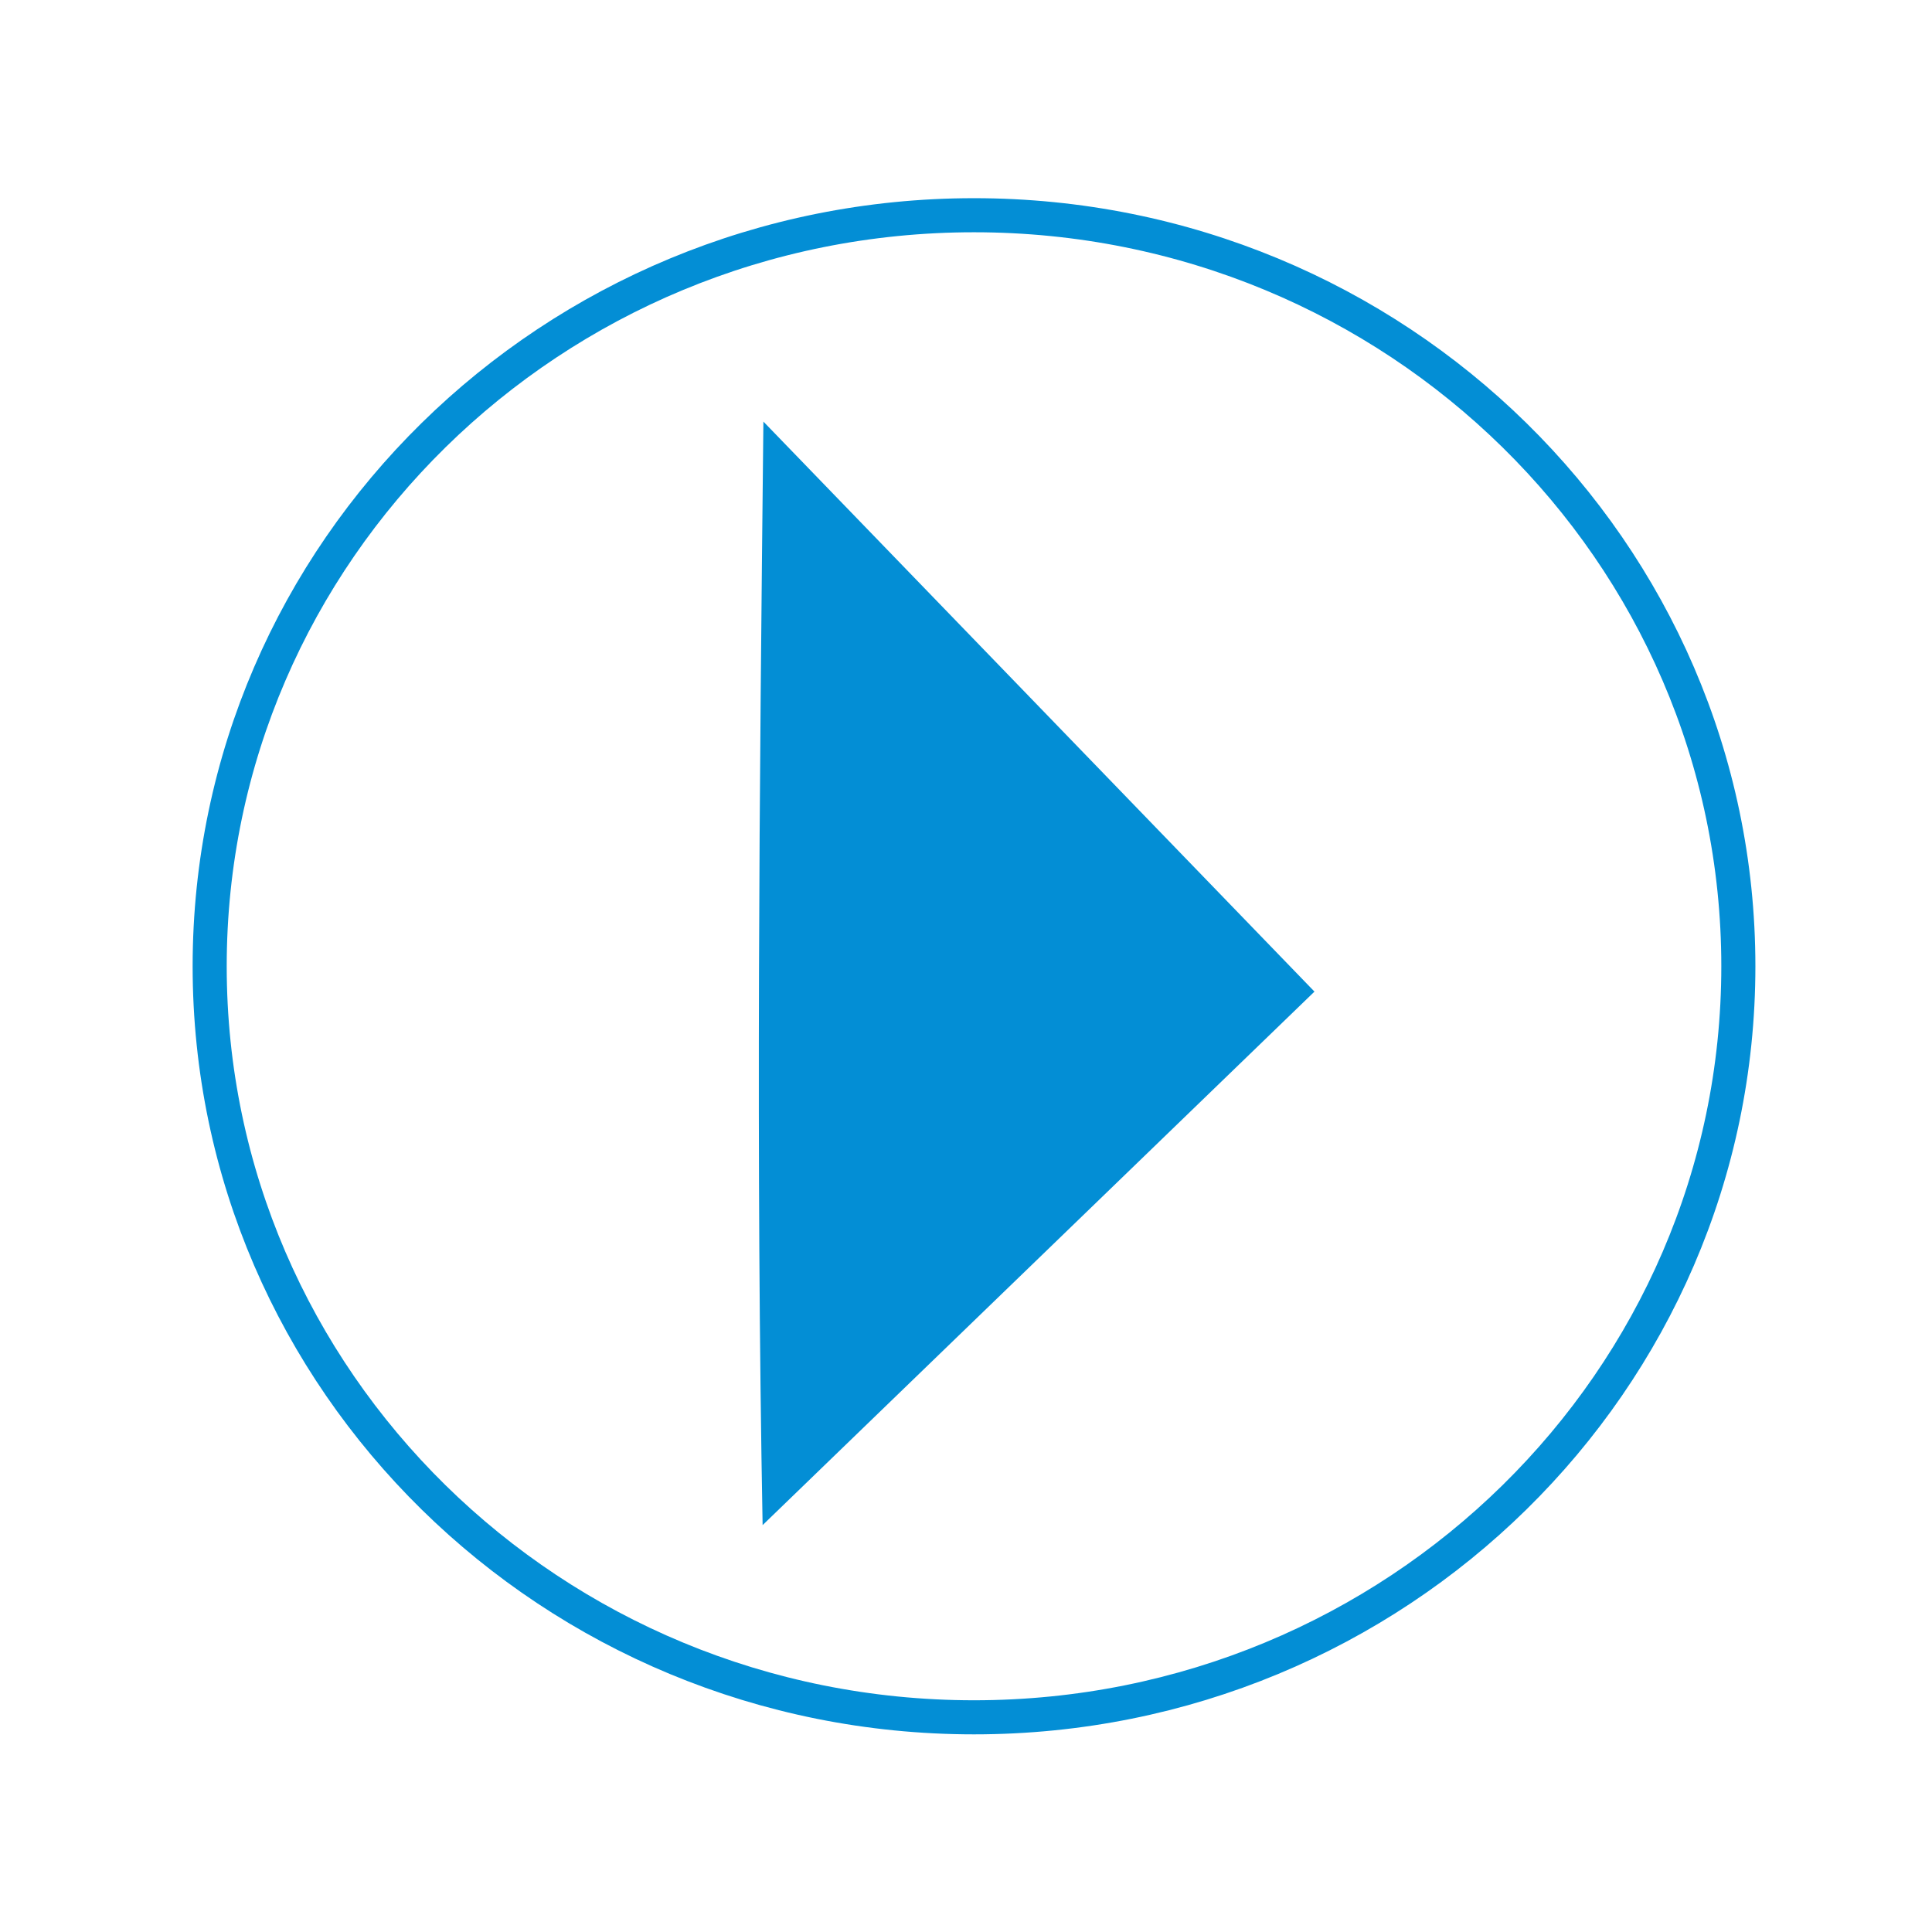
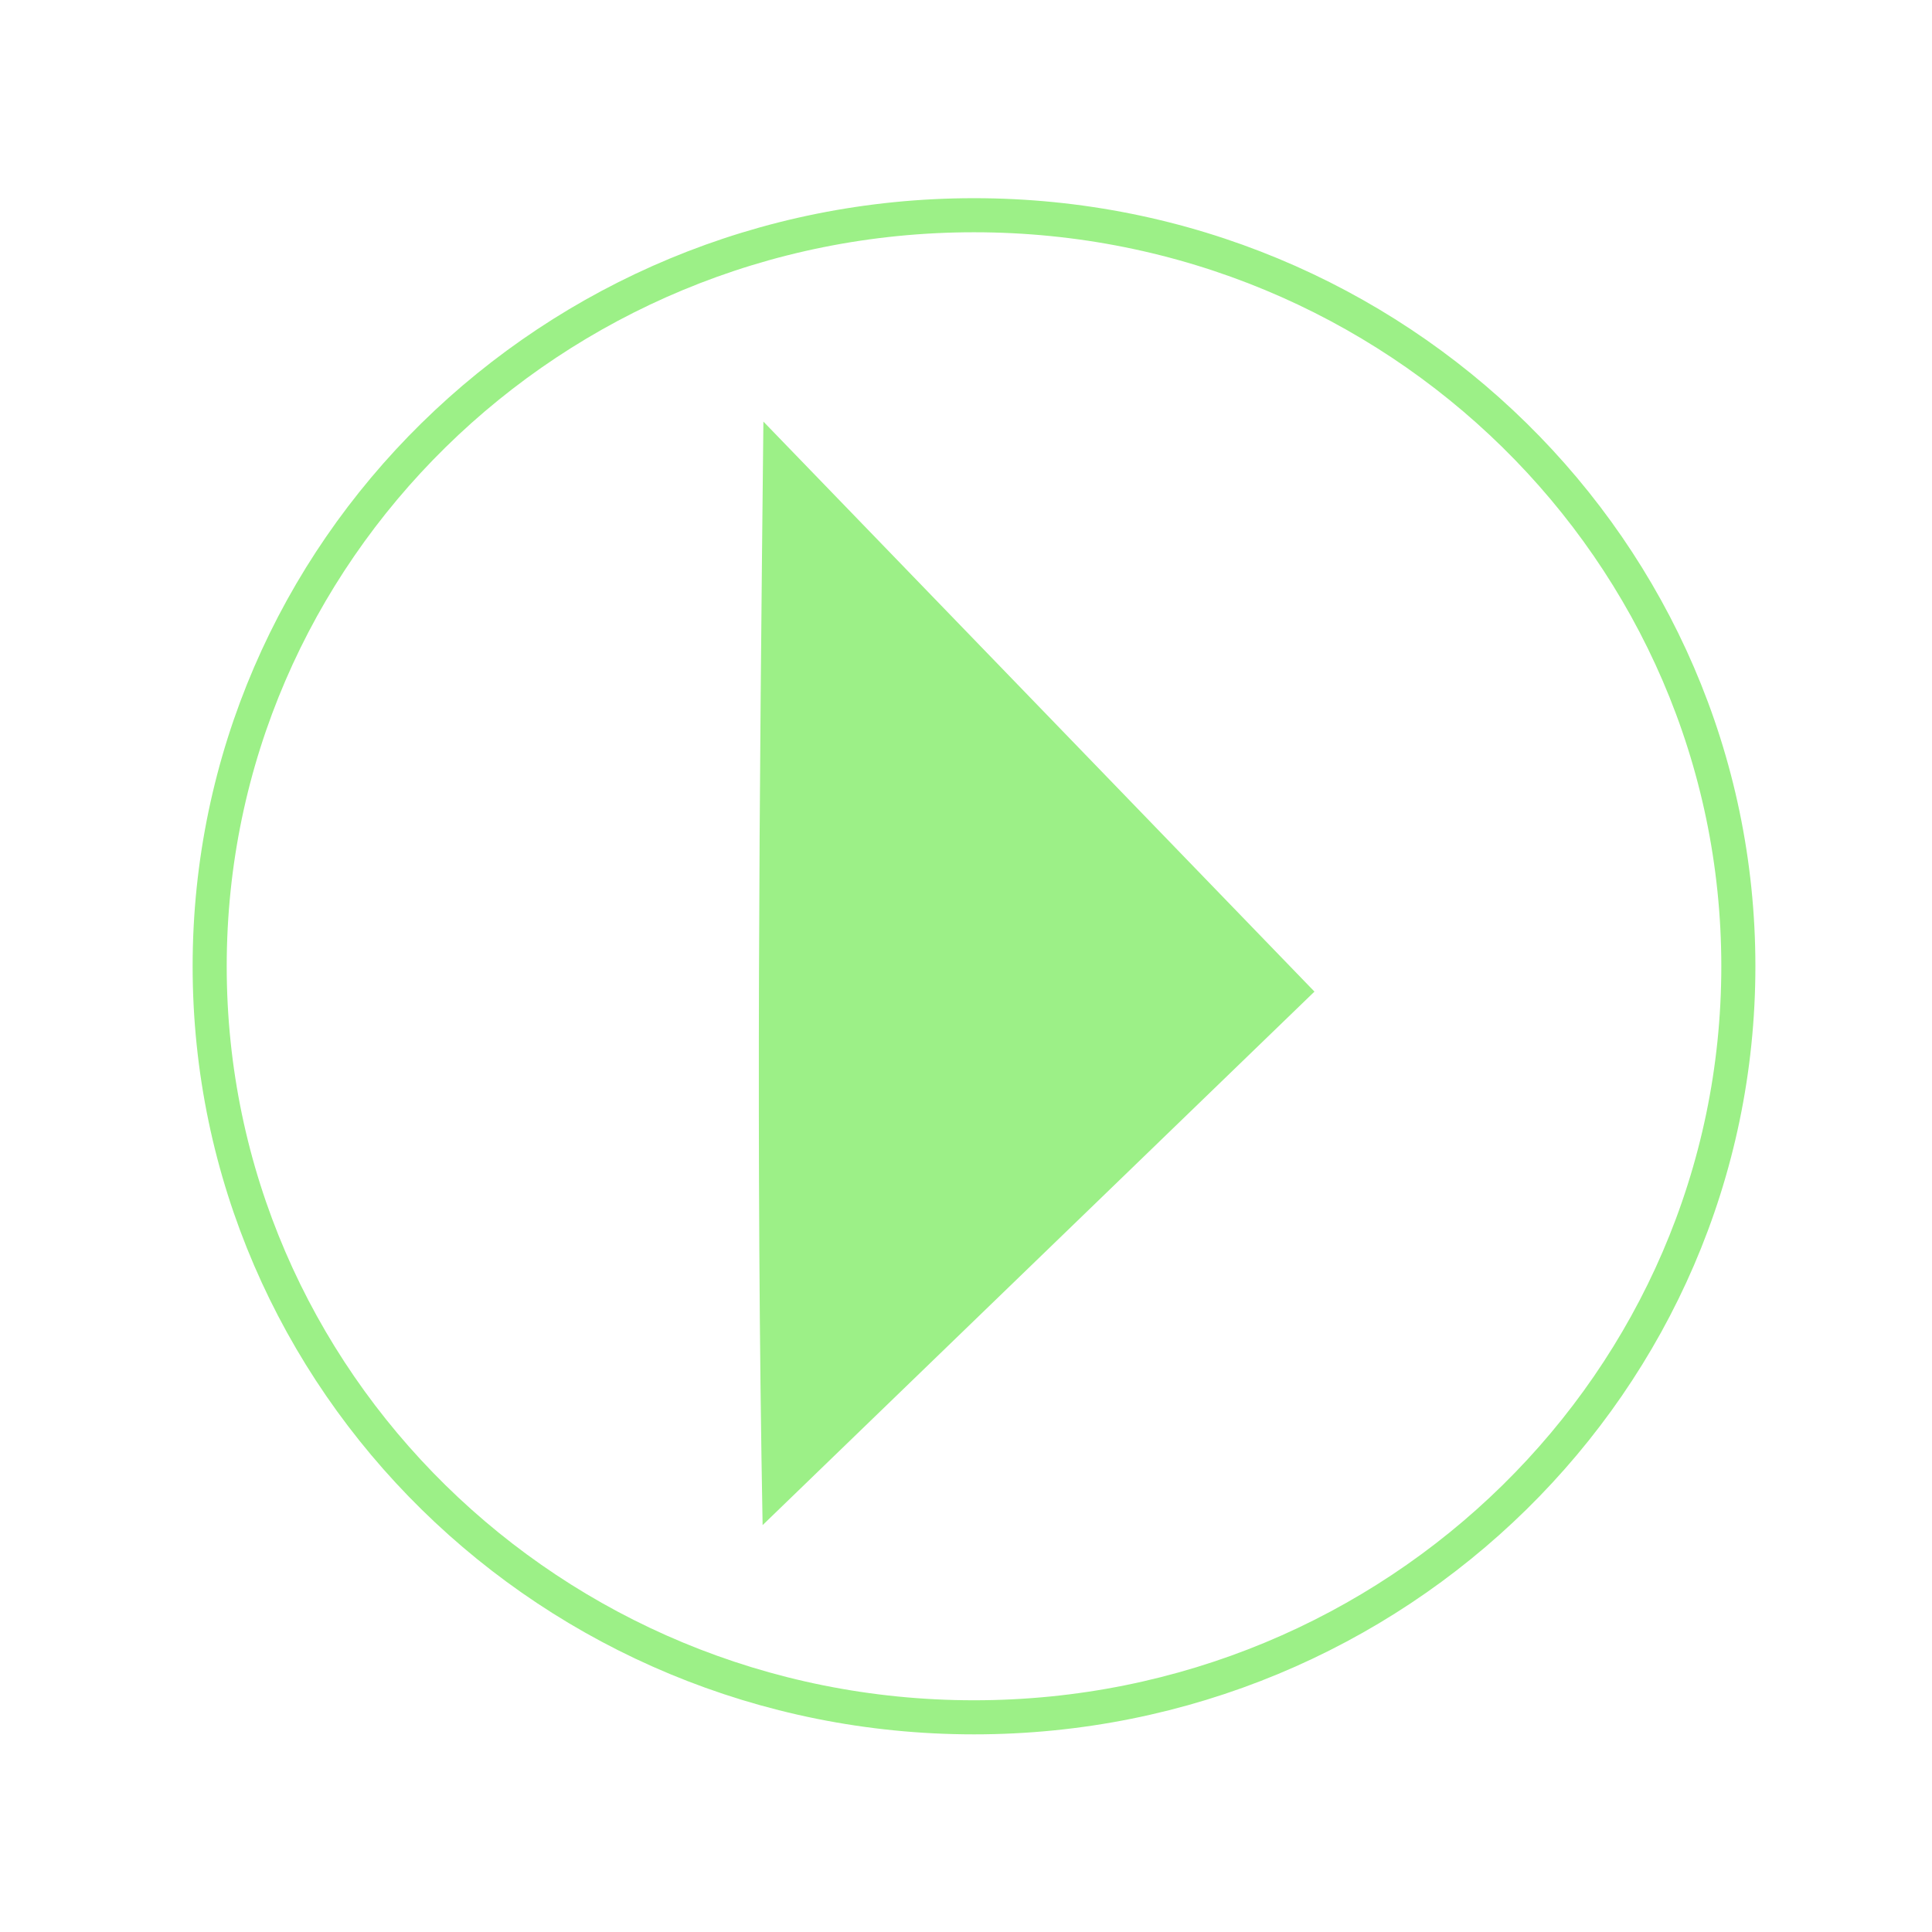
<svg xmlns="http://www.w3.org/2000/svg" width="150mm" height="150mm" viewBox="0 0 150 150" version="1.1" id="svg8">
  <defs id="defs2">
    <linearGradient id="0">
      <stop style="stop-color:#3dc5e7;stop-opacity:1;" offset="0" id="stop896" />
      <stop style="stop-color:#37c87194;stop-opacity:01;" offset="1" id="stop898" />
    </linearGradient>
    <linearGradient id="linearGradient865">
      <stop style="stop-color:#3dc5e7;stop-opacity:1;" offset="0" id="stop861" />
      <stop style="stop-color:#37c87194;stop-opacity:1;" offset="1" id="stop863" />
    </linearGradient>
    <g id="layer1">
      <circle style="fill:none;fill-rule:evenodd;stroke:url(#linearGradient865);stroke-width:0.993" id="path12" cx="74.944" cy="75.116" r="74.503" />
      <g id="rect908" transform="matrix(0.7277672,0.6858242,-0.7037625,0.7104354,0.6478154,-0.2375149)" style="opacity:1;fill:none;stroke:url(#0)">
        <path style="opacity:1;fill:none;stroke:url(#0)" d="M 134.269,65.682 C 104.622,35.531 75.492,4.869 45.712,-25.151 l 88.936,0.373 z" id="path1085" />
      </g>
    </g>
  </defs>
-   <ellipse style="fill:none;fill-rule:evenodd;stroke:#038ed5;stroke-width:2.646;fill-opacity:1;stroke-miterlimit:4;stroke-dasharray:none;stroke-opacity:1" id="path841" cx="75.622" cy="75.021" rx="59.343" ry="58.311" />
-   <path id="rect843" style="fill:#038ed5;fill-rule:evenodd;stroke:none;stroke-width:0.265;fill-opacity:1" d="M 59.27,32.732 102.055,76.988 59.209,118.409 c -0.527,-28.562 -0.243,-57.117 0.061,-85.678 z" />
+   <ellipse style="fill:none;fill-rule:evenodd;stroke:#9cf087;stroke-width:2.646;fill-opacity:1;stroke-miterlimit:4;stroke-dasharray:none;stroke-opacity:1" id="path841" cx="75.622" cy="75.021" rx="59.343" ry="58.311" />
+   <path id="rect843" style="fill:#9cf087;fill-rule:evenodd;stroke:none;stroke-width:0.265;fill-opacity:1" d="M 59.27,32.732 102.055,76.988 59.209,118.409 c -0.527,-28.562 -0.243,-57.117 0.061,-85.678 z" />
</svg>
